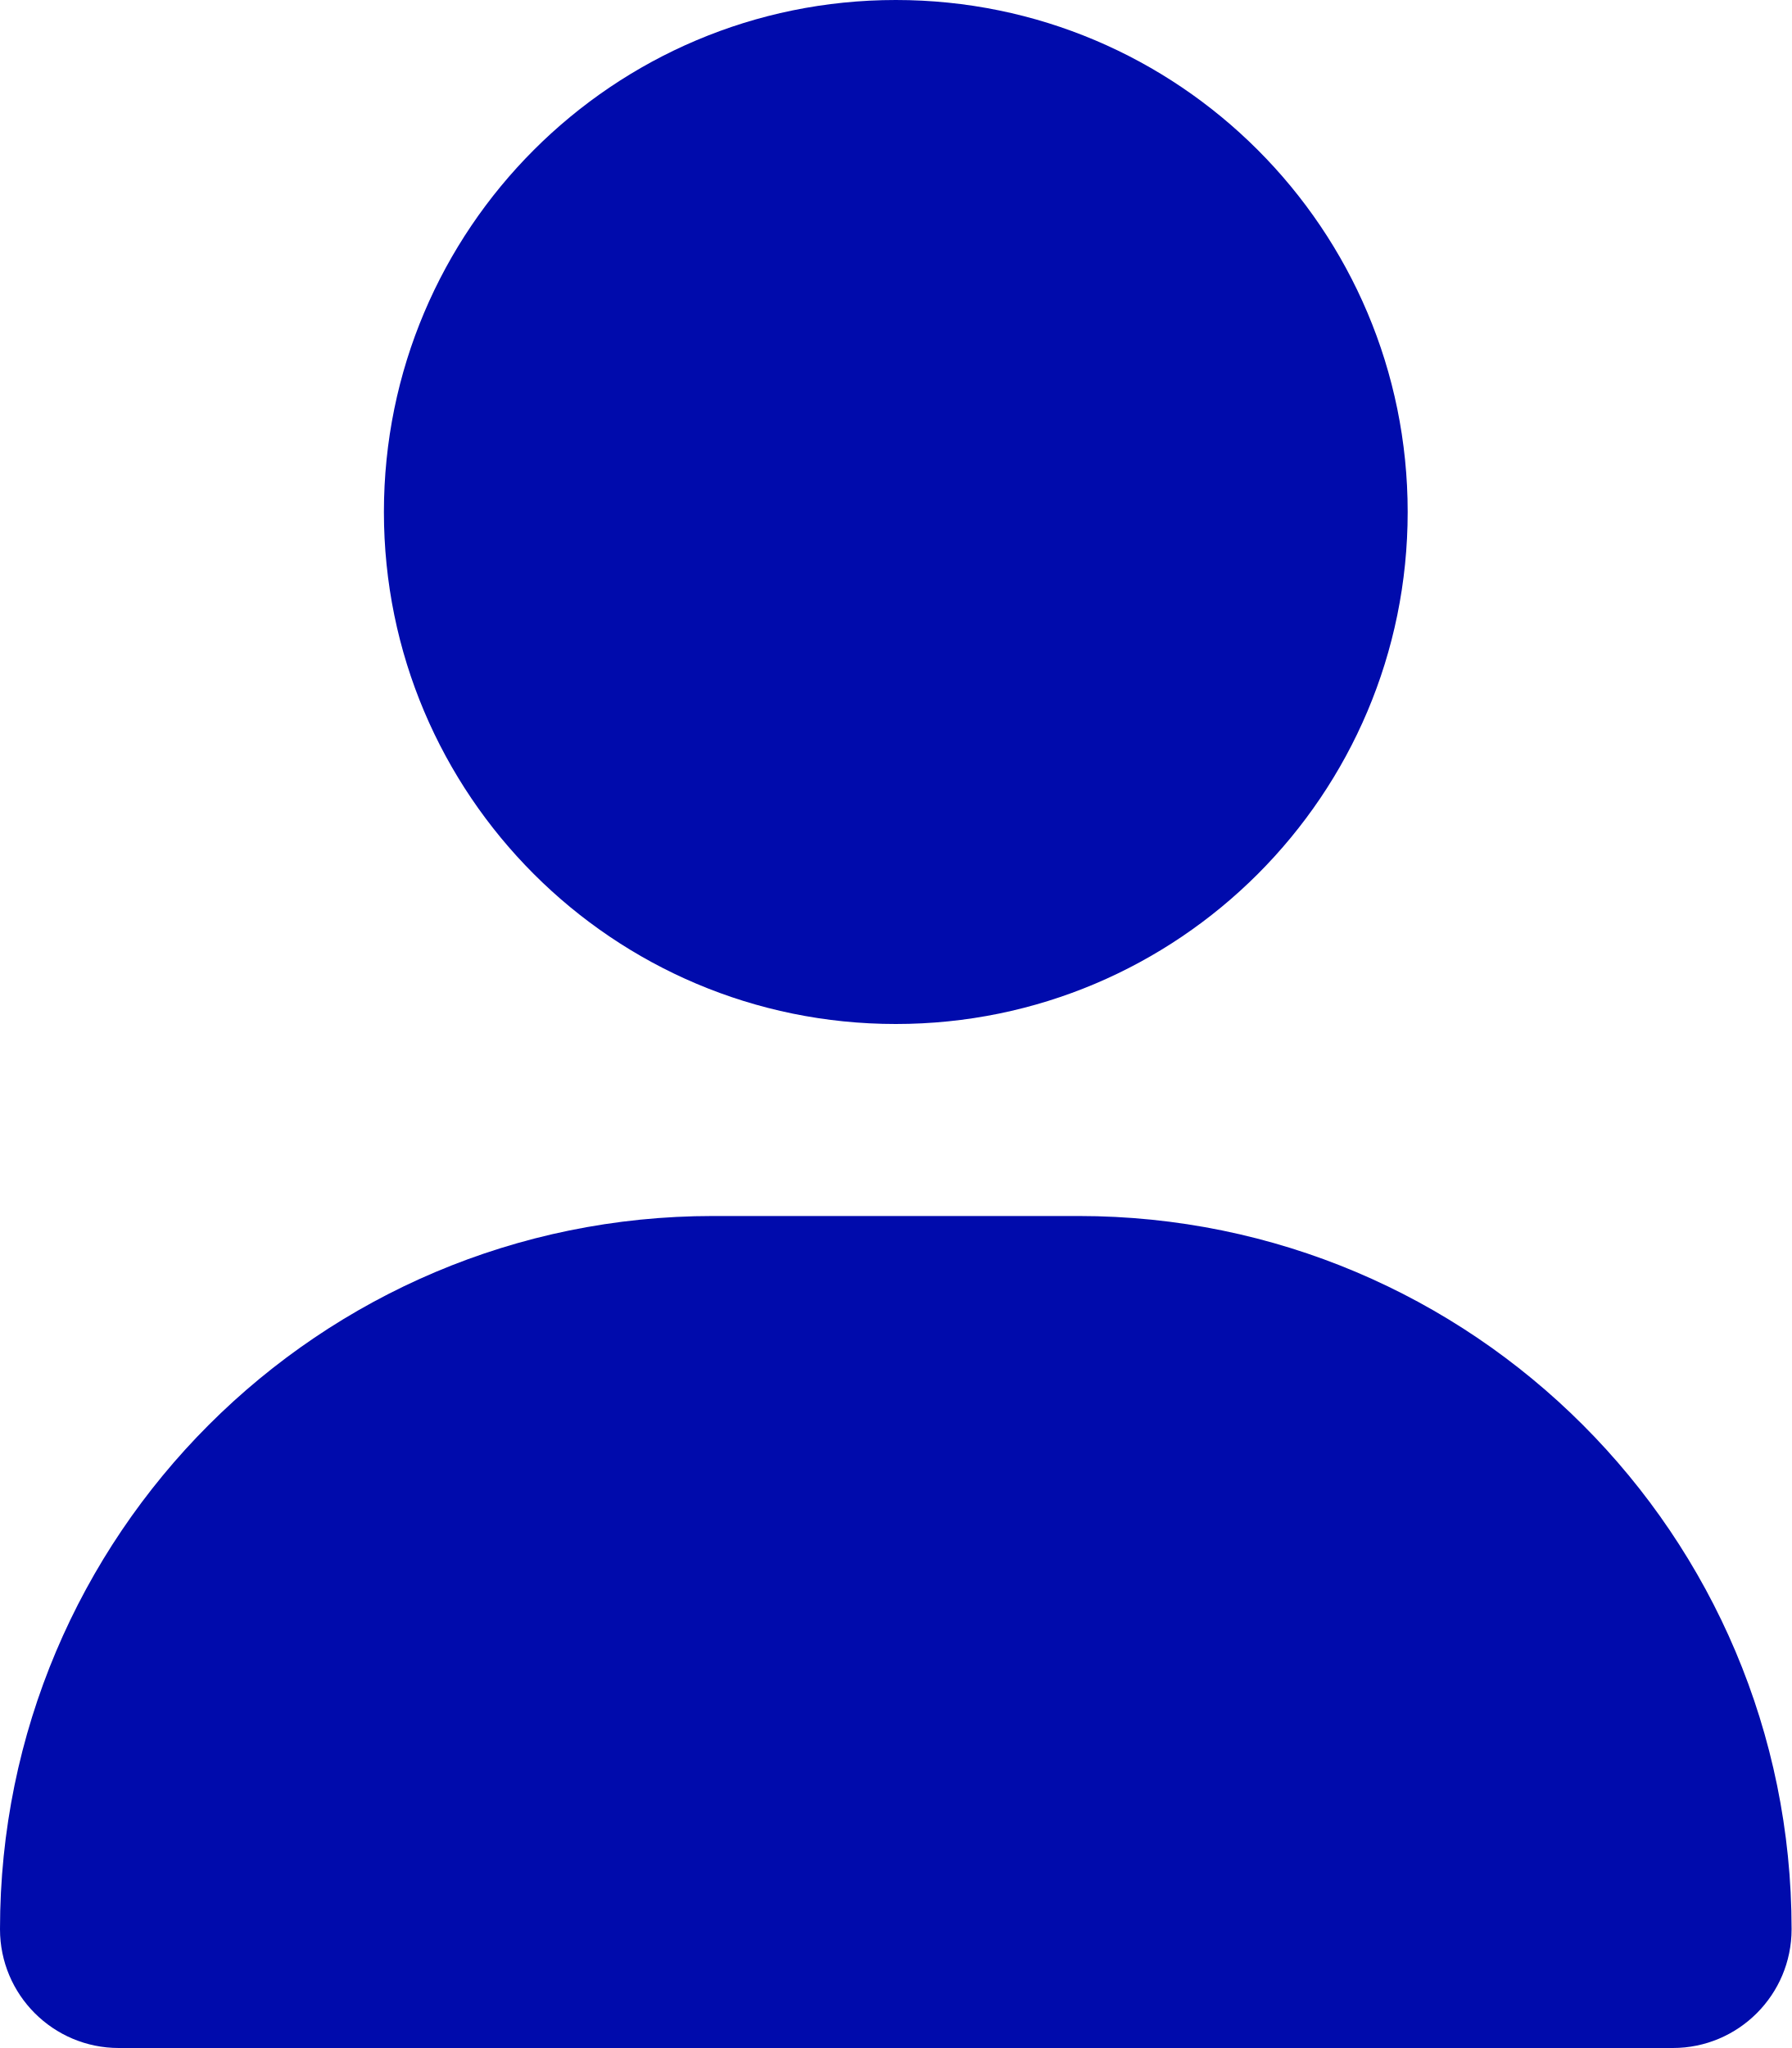
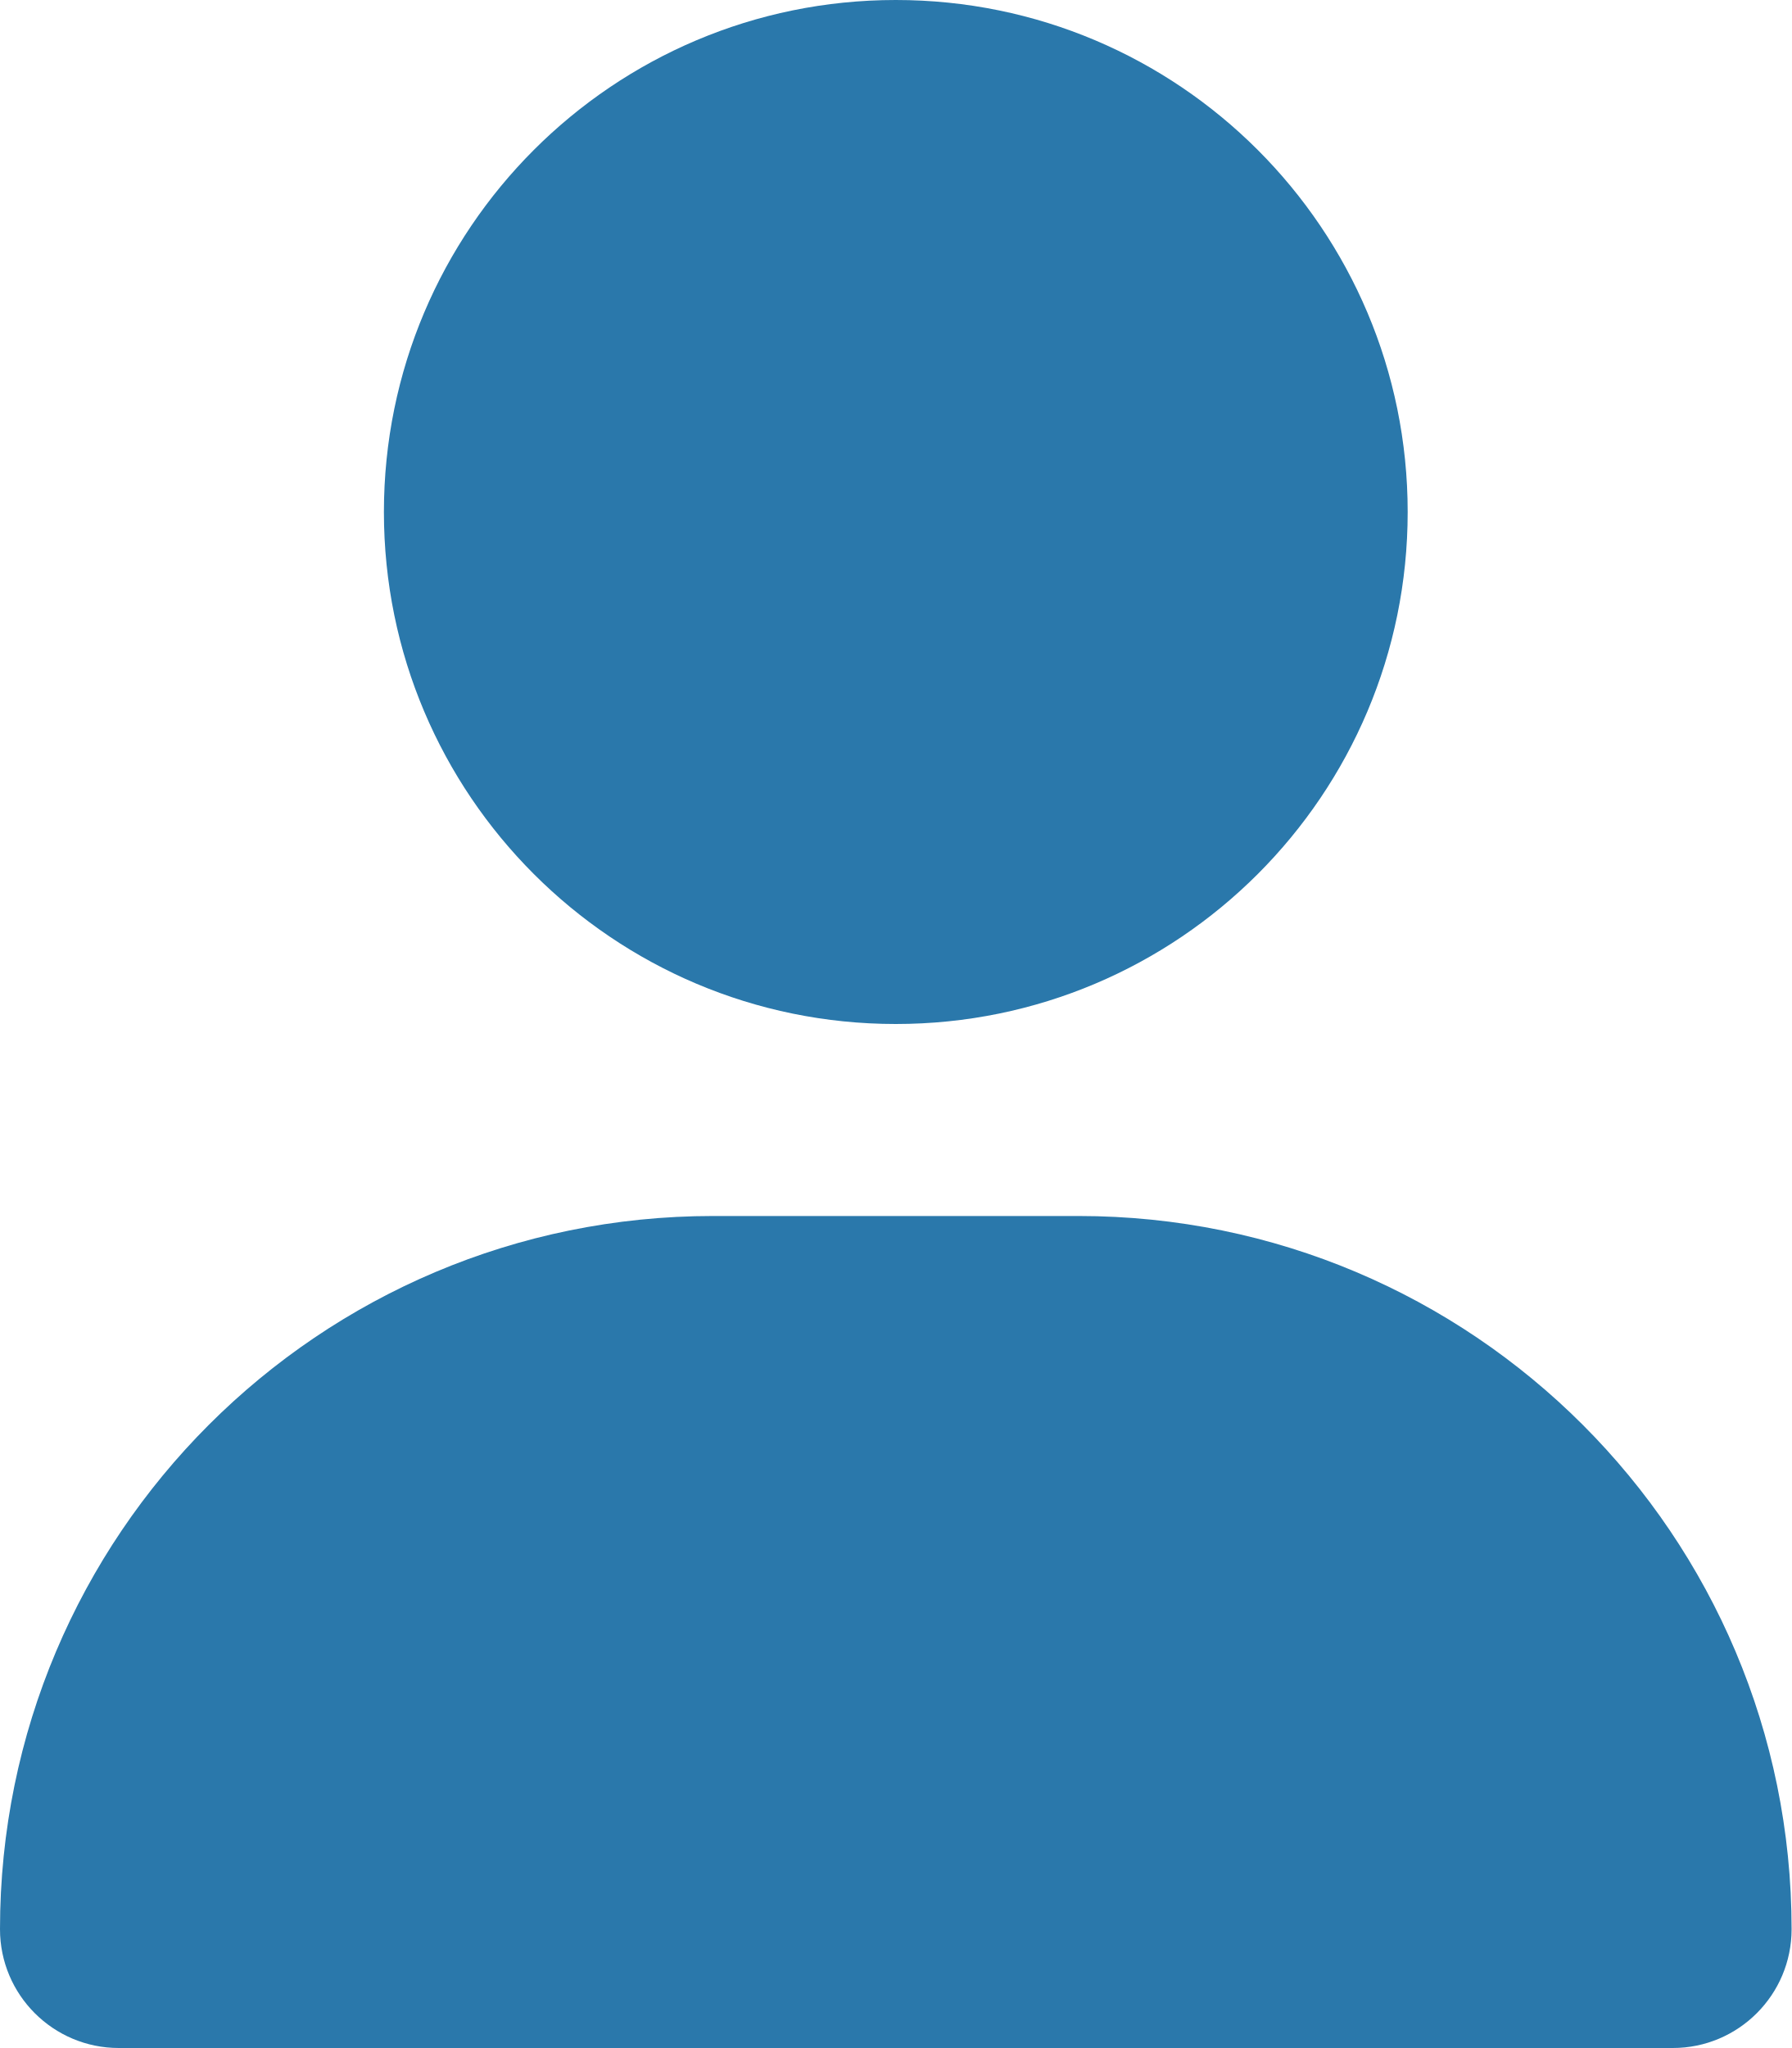
<svg xmlns="http://www.w3.org/2000/svg" version="1.2" viewBox="0 0 448 512" width="448" height="512">
  <style>
- 		.s0 { fill: #000bac } 
+ 		.s0 { fill: #2a78ab } 
	</style>
  <path id="Layer" class="s0" d="m96 128c0-70.7 57.3-128 128-128 70.7 0 128 57.3 128 128 0 70.7-57.3 128-128 128-70.7 0-128-57.3-128-128zm173.7 176c98.5 0 178.3 79.8 178.3 178.3 0 16.4-13.3 29.7-29.7 29.7h-388.6c-16.4 0-29.7-13.3-29.7-29.7 0-98.5 79.8-178.3 178.3-178.3z" />
</svg>
